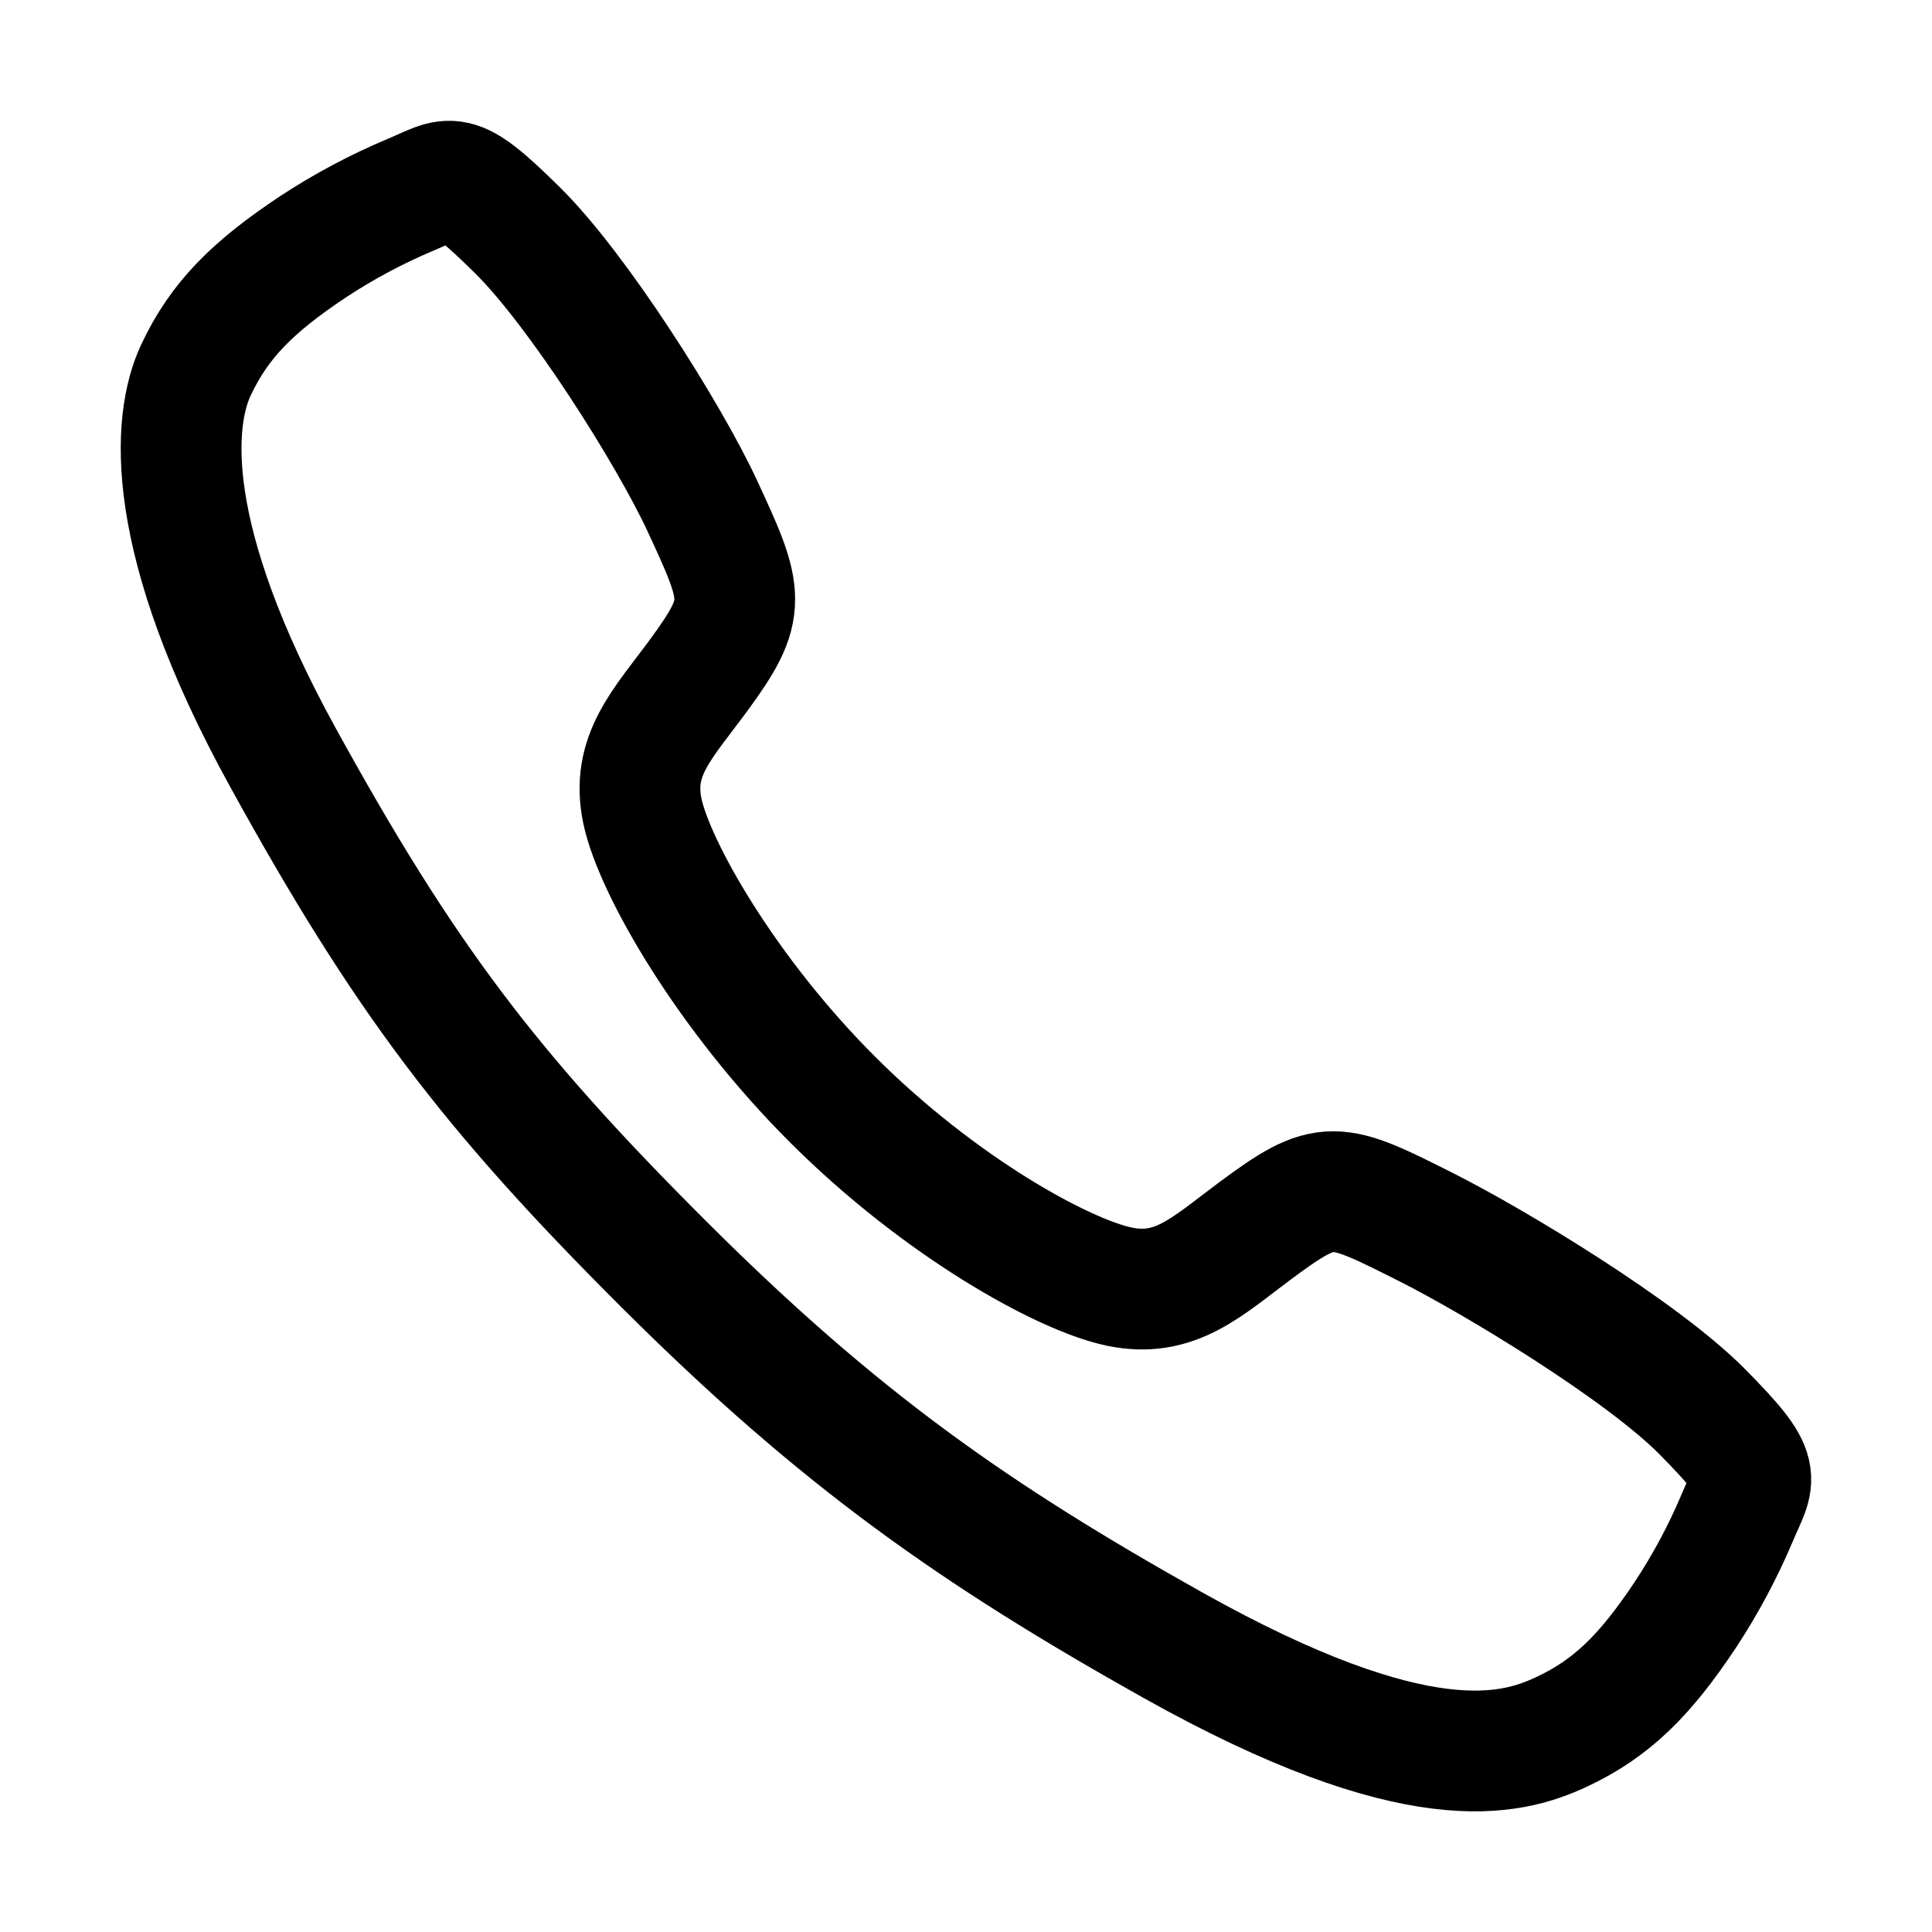
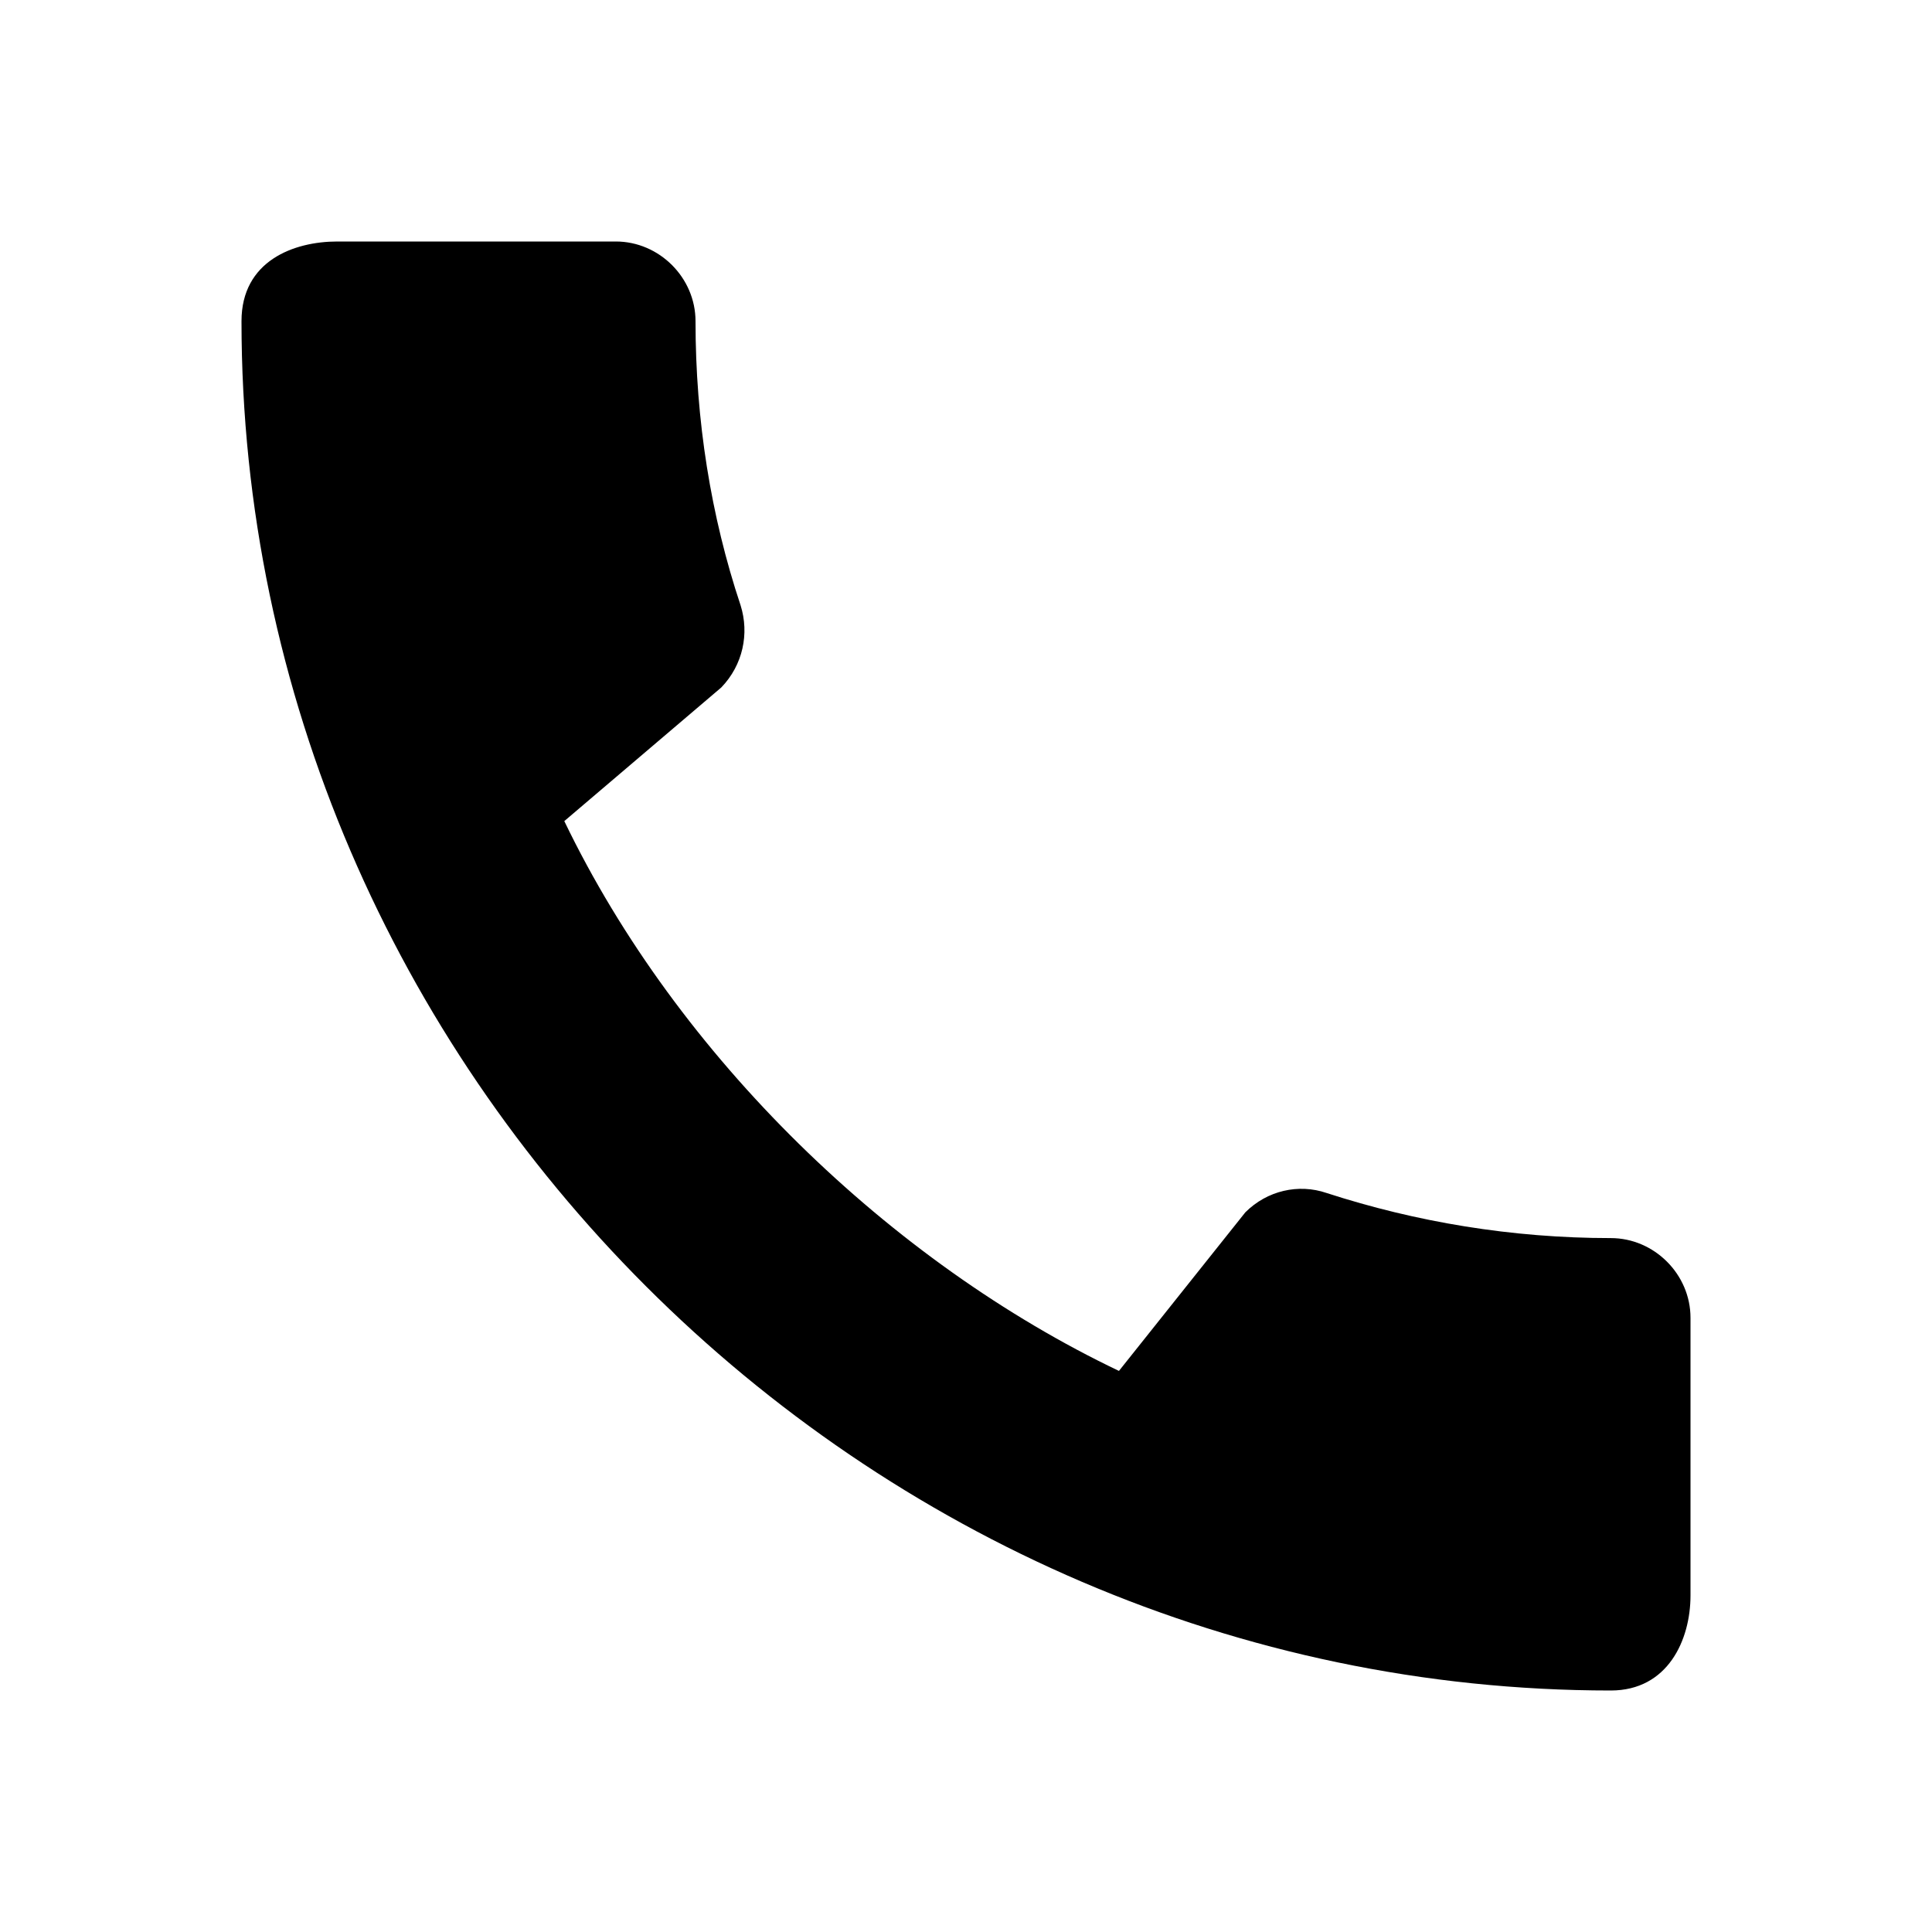
- <svg xmlns="http://www.w3.org/2000/svg" width="512" height="512" viewBox="0 0 512 512">
-   <path d="M451,374c-15.88-16-54.34-39.35-73-48.76C353.7,313,351.7,312,332.6,326.19c-12.74,9.47-21.21,17.93-36.12,14.75s-47.31-21.11-75.68-49.39-47.34-61.62-50.53-76.48,5.41-23.23,14.79-36c13.22-18,12.22-21,.92-45.3-8.81-18.9-32.84-57-48.9-72.8C119.9,44,119.9,47,108.83,51.6A160.15,160.15,0,0,0,83,65.37C67,76,58.12,84.83,51.91,98.1s-9,44.38,23.07,102.64,54.57,88.05,101.14,134.49S258.5,406.64,310.85,436c64.76,36.27,89.6,29.2,102.91,23s22.18-15,32.83-31a159.09,159.09,0,0,0,13.8-25.8C465,391.17,468,391.17,451,374Z" style="fill:none;stroke:#000;stroke-miterlimit:10;stroke-width:32px" />
+ <svg xmlns="http://www.w3.org/2000/svg" height="24" viewBox="0 0 24 24" width="24">
+   <path d="M0 0h24v24H0z" fill="none" />
+   <path d="M20.01 15.38c-1.23 0-2.42-.2-3.53-.56-.35-.12-.74-.03-1.01.24l-1.57 1.97c-2.83-1.35-5.48-3.9-6.89-6.83l1.95-1.66c.27-.28.35-.67.24-1.02-.37-1.11-.56-2.3-.56-3.53 0-.54-.45-.99-.99-.99H4.19C3.65 3 3 3.24 3 3.99 3 13.28 10.73 21 20.01 21c.71 0 .99-.63.99-1.18v-3.45c0-.54-.45-.99-.99-.99z" />
</svg>
